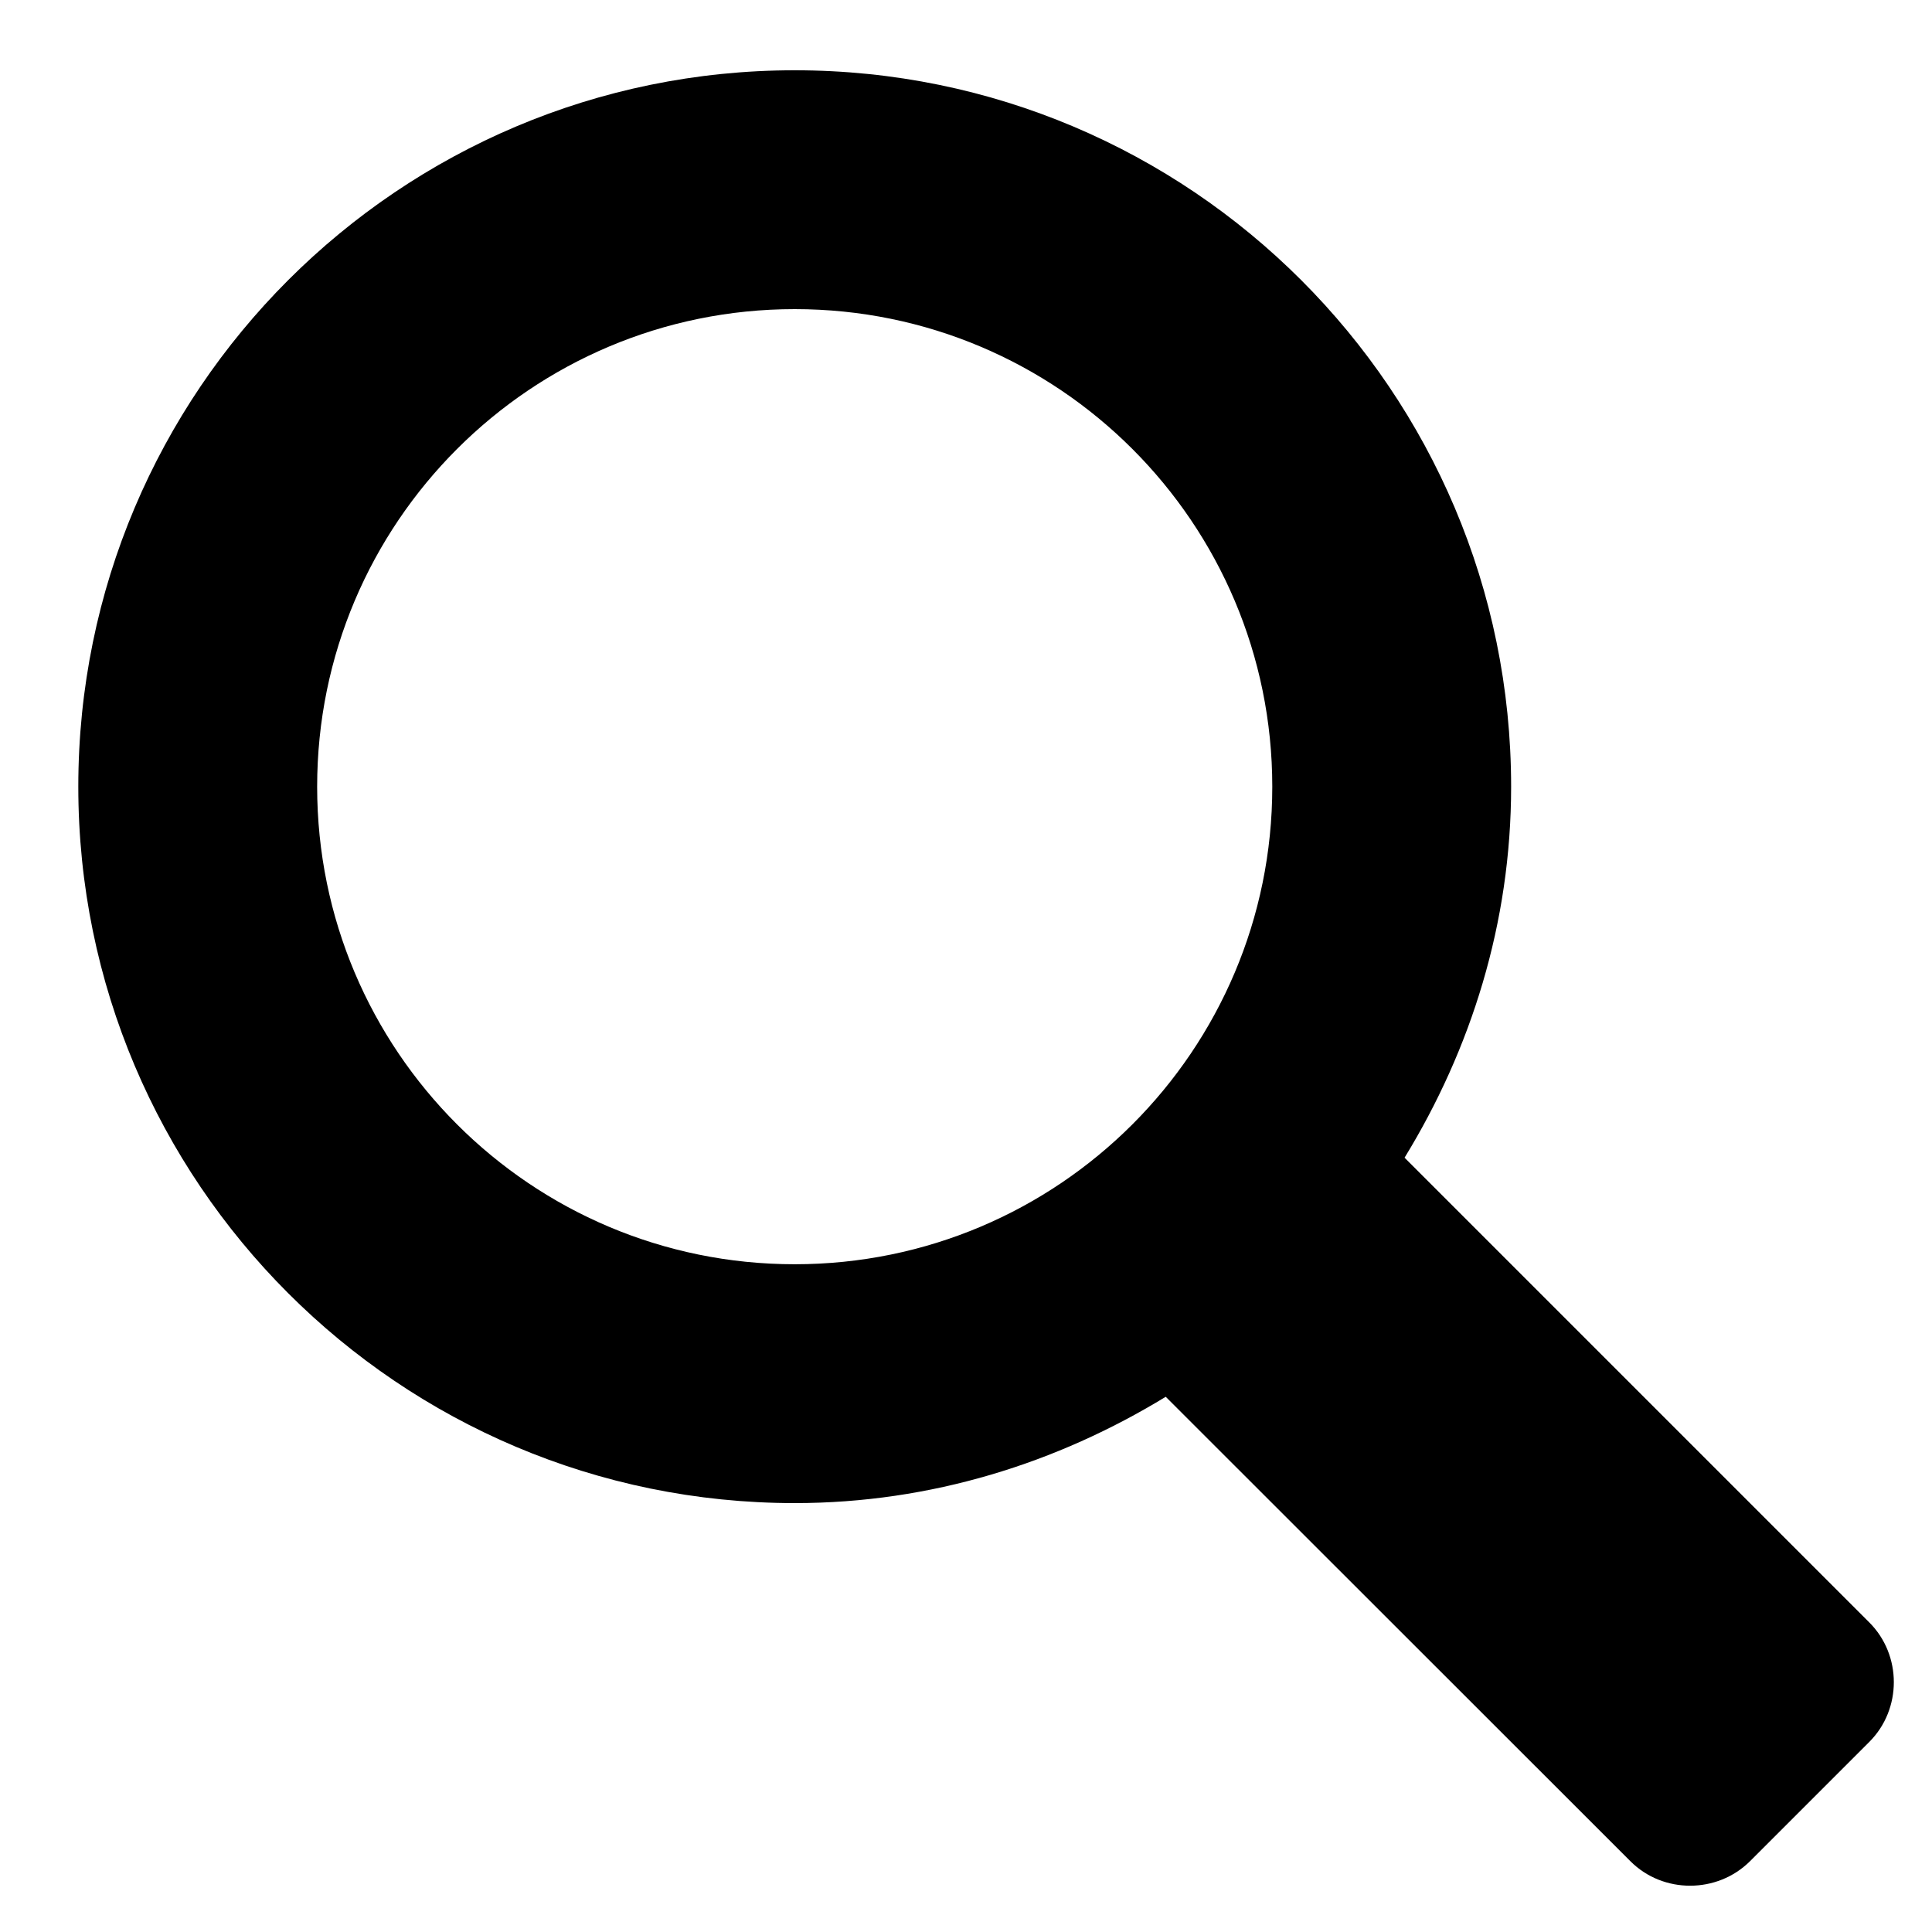
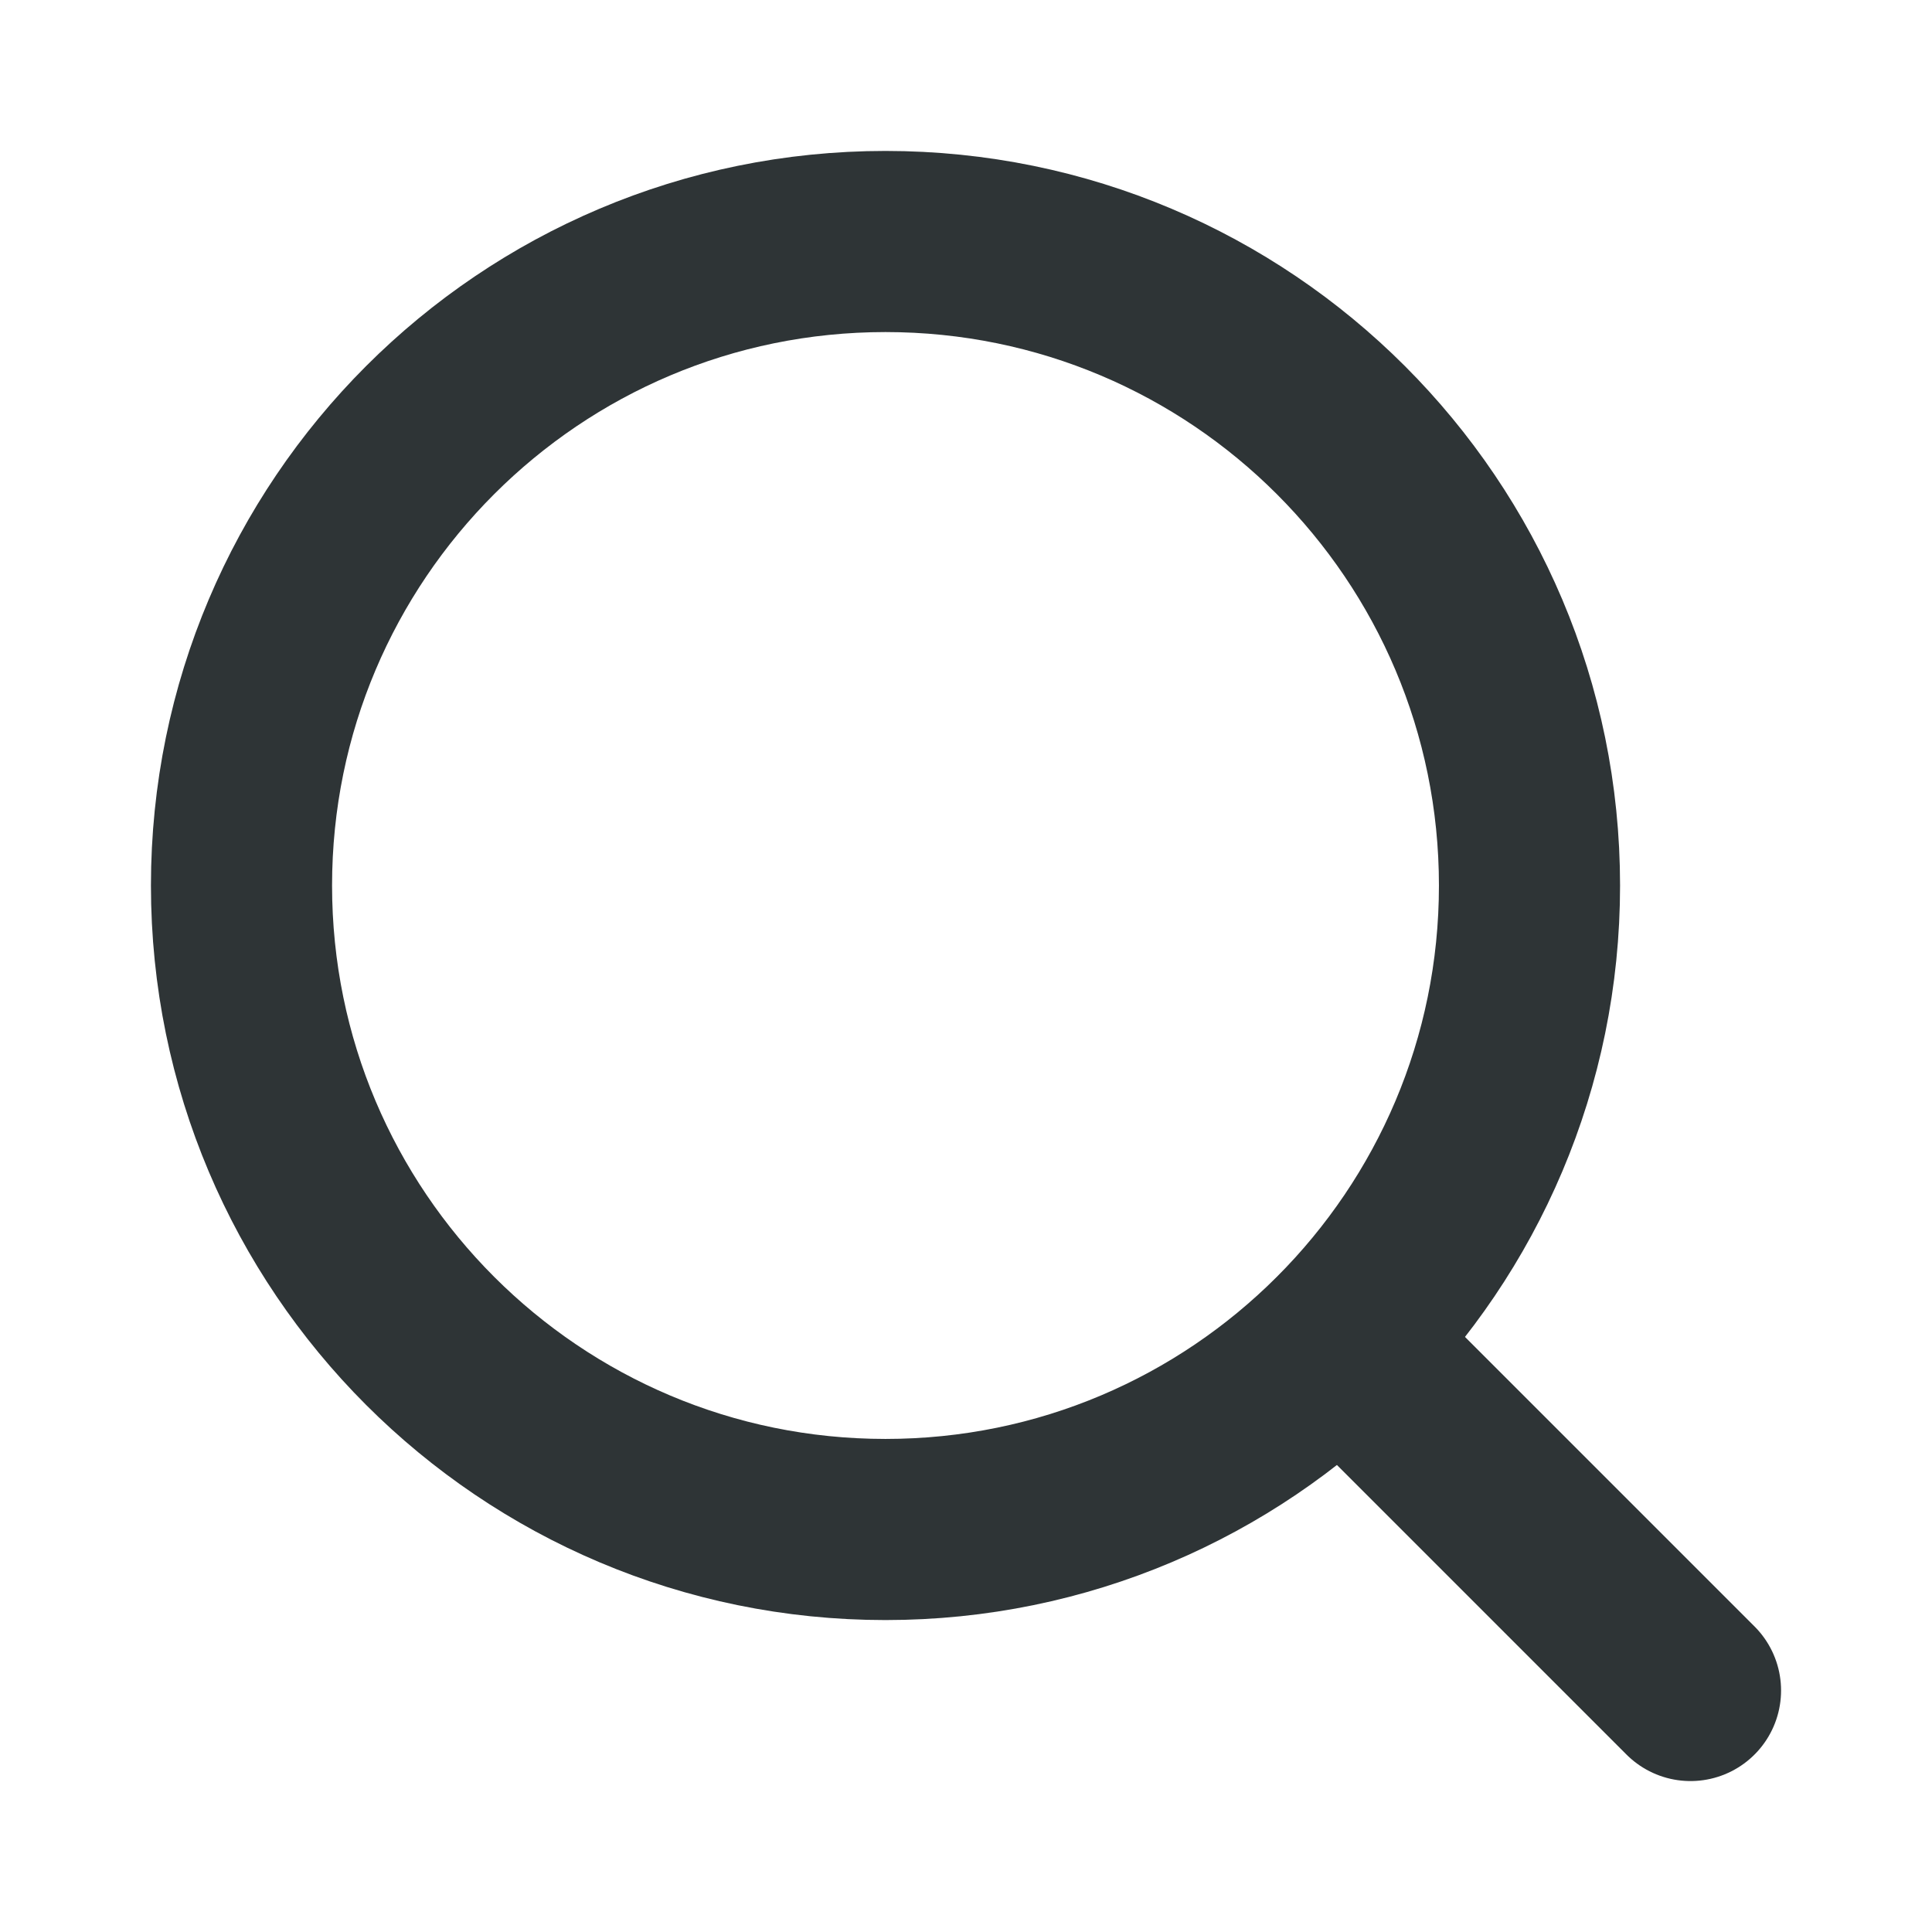
- <svg xmlns="http://www.w3.org/2000/svg" height="32" width="32" version="1.1" id="svg4">
-   <defs id="defs8" />
-   <path d="m 30.962,26.873 -7.698,-7.698 c 1.099,-1.794 1.765,-3.885 1.765,-6.145 0,-6.552 -5.315,-11.866 -11.866,-11.866 -6.552,0 -11.866,5.314 -11.866,11.866 0,6.551 5.314,11.866 11.866,11.866 2.261,0 4.351,-0.666 6.145,-1.761 l 7.698,7.694 c 0.541,0.541 1.437,0.537 1.978,0 l 1.978,-1.978 c 0.541,-0.541 0.541,-1.437 0,-1.978 z M 13.163,20.94 c -4.369,0 -7.91,-3.542 -7.91,-7.91 0,-4.369 3.542,-7.91 7.91,-7.91 4.369,0 7.91,3.542 7.91,7.91 0,4.369 -3.542,7.91 -7.91,7.91 z" id="path2" style="stroke-width:1" />
+ <svg xmlns="http://www.w3.org/2000/svg" width="24" height="24" viewBox="0 0 24 24" fill="none" stroke="#2e3436" stroke-width="2.25" stroke-linecap="round" stroke-linejoin="round">
+   <path d="m21 21-4.34-4.34" />
+   <circle cx="11" cy="11" r="8" />
</svg>
